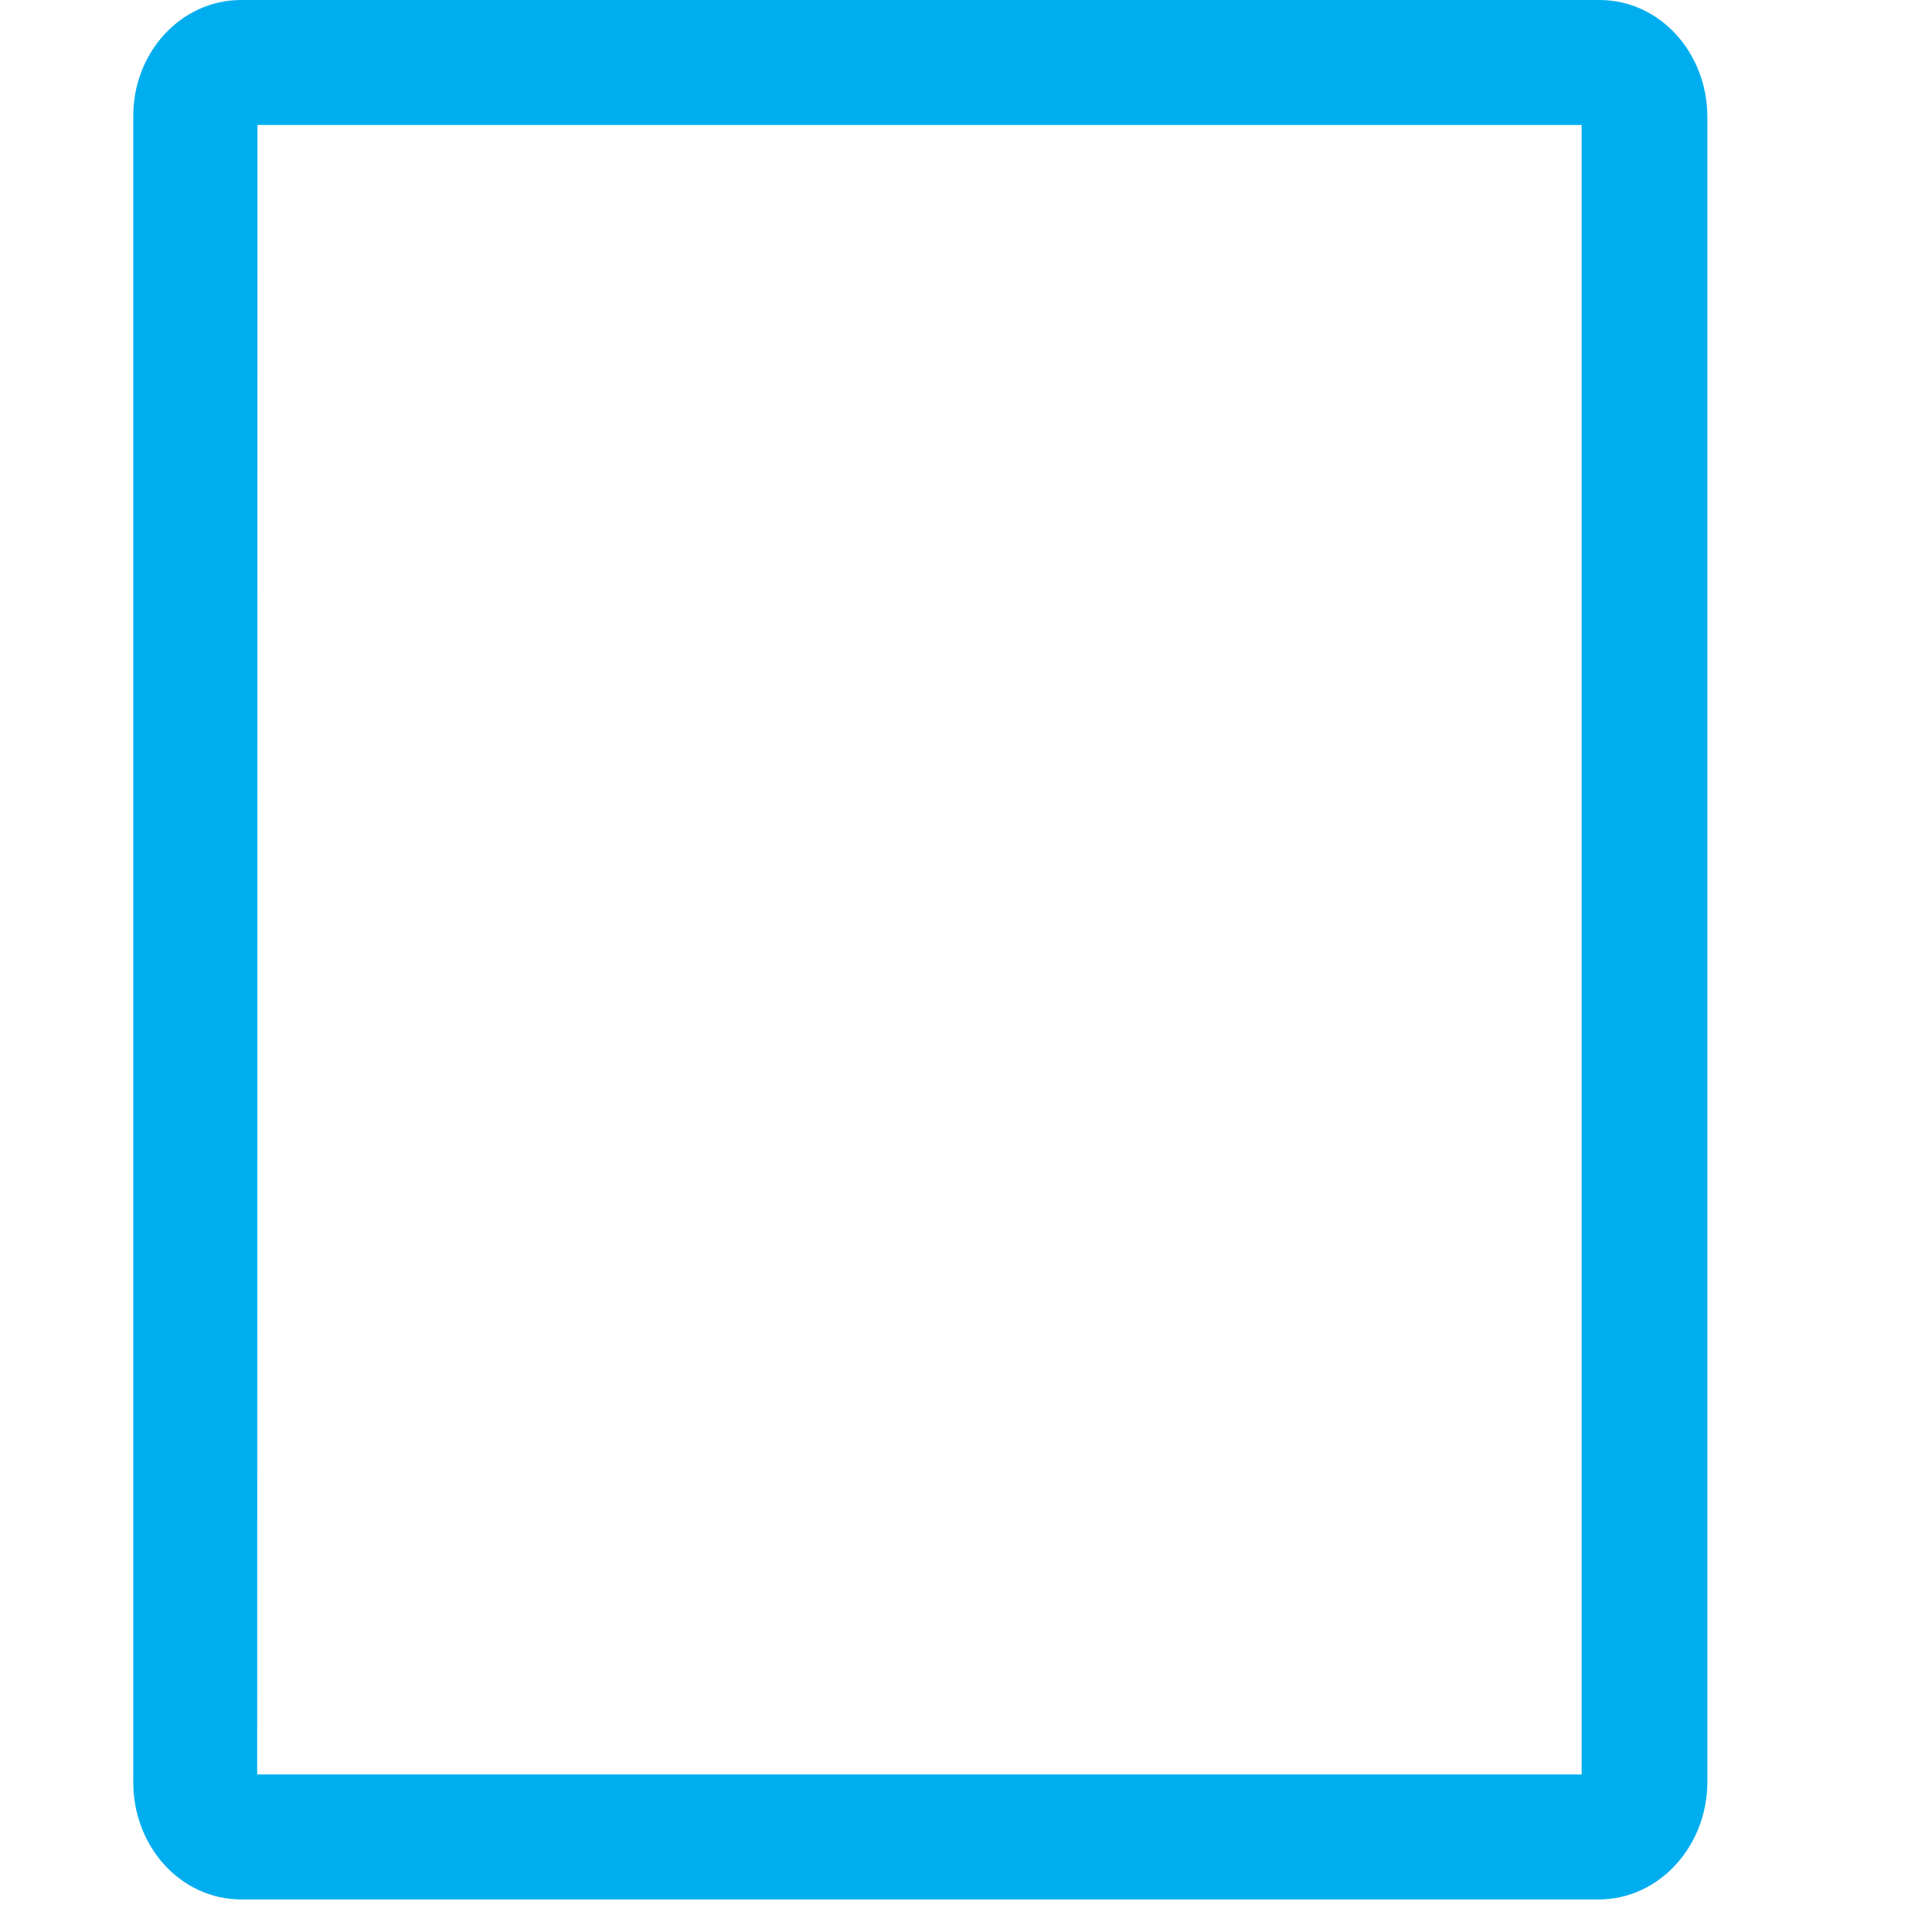
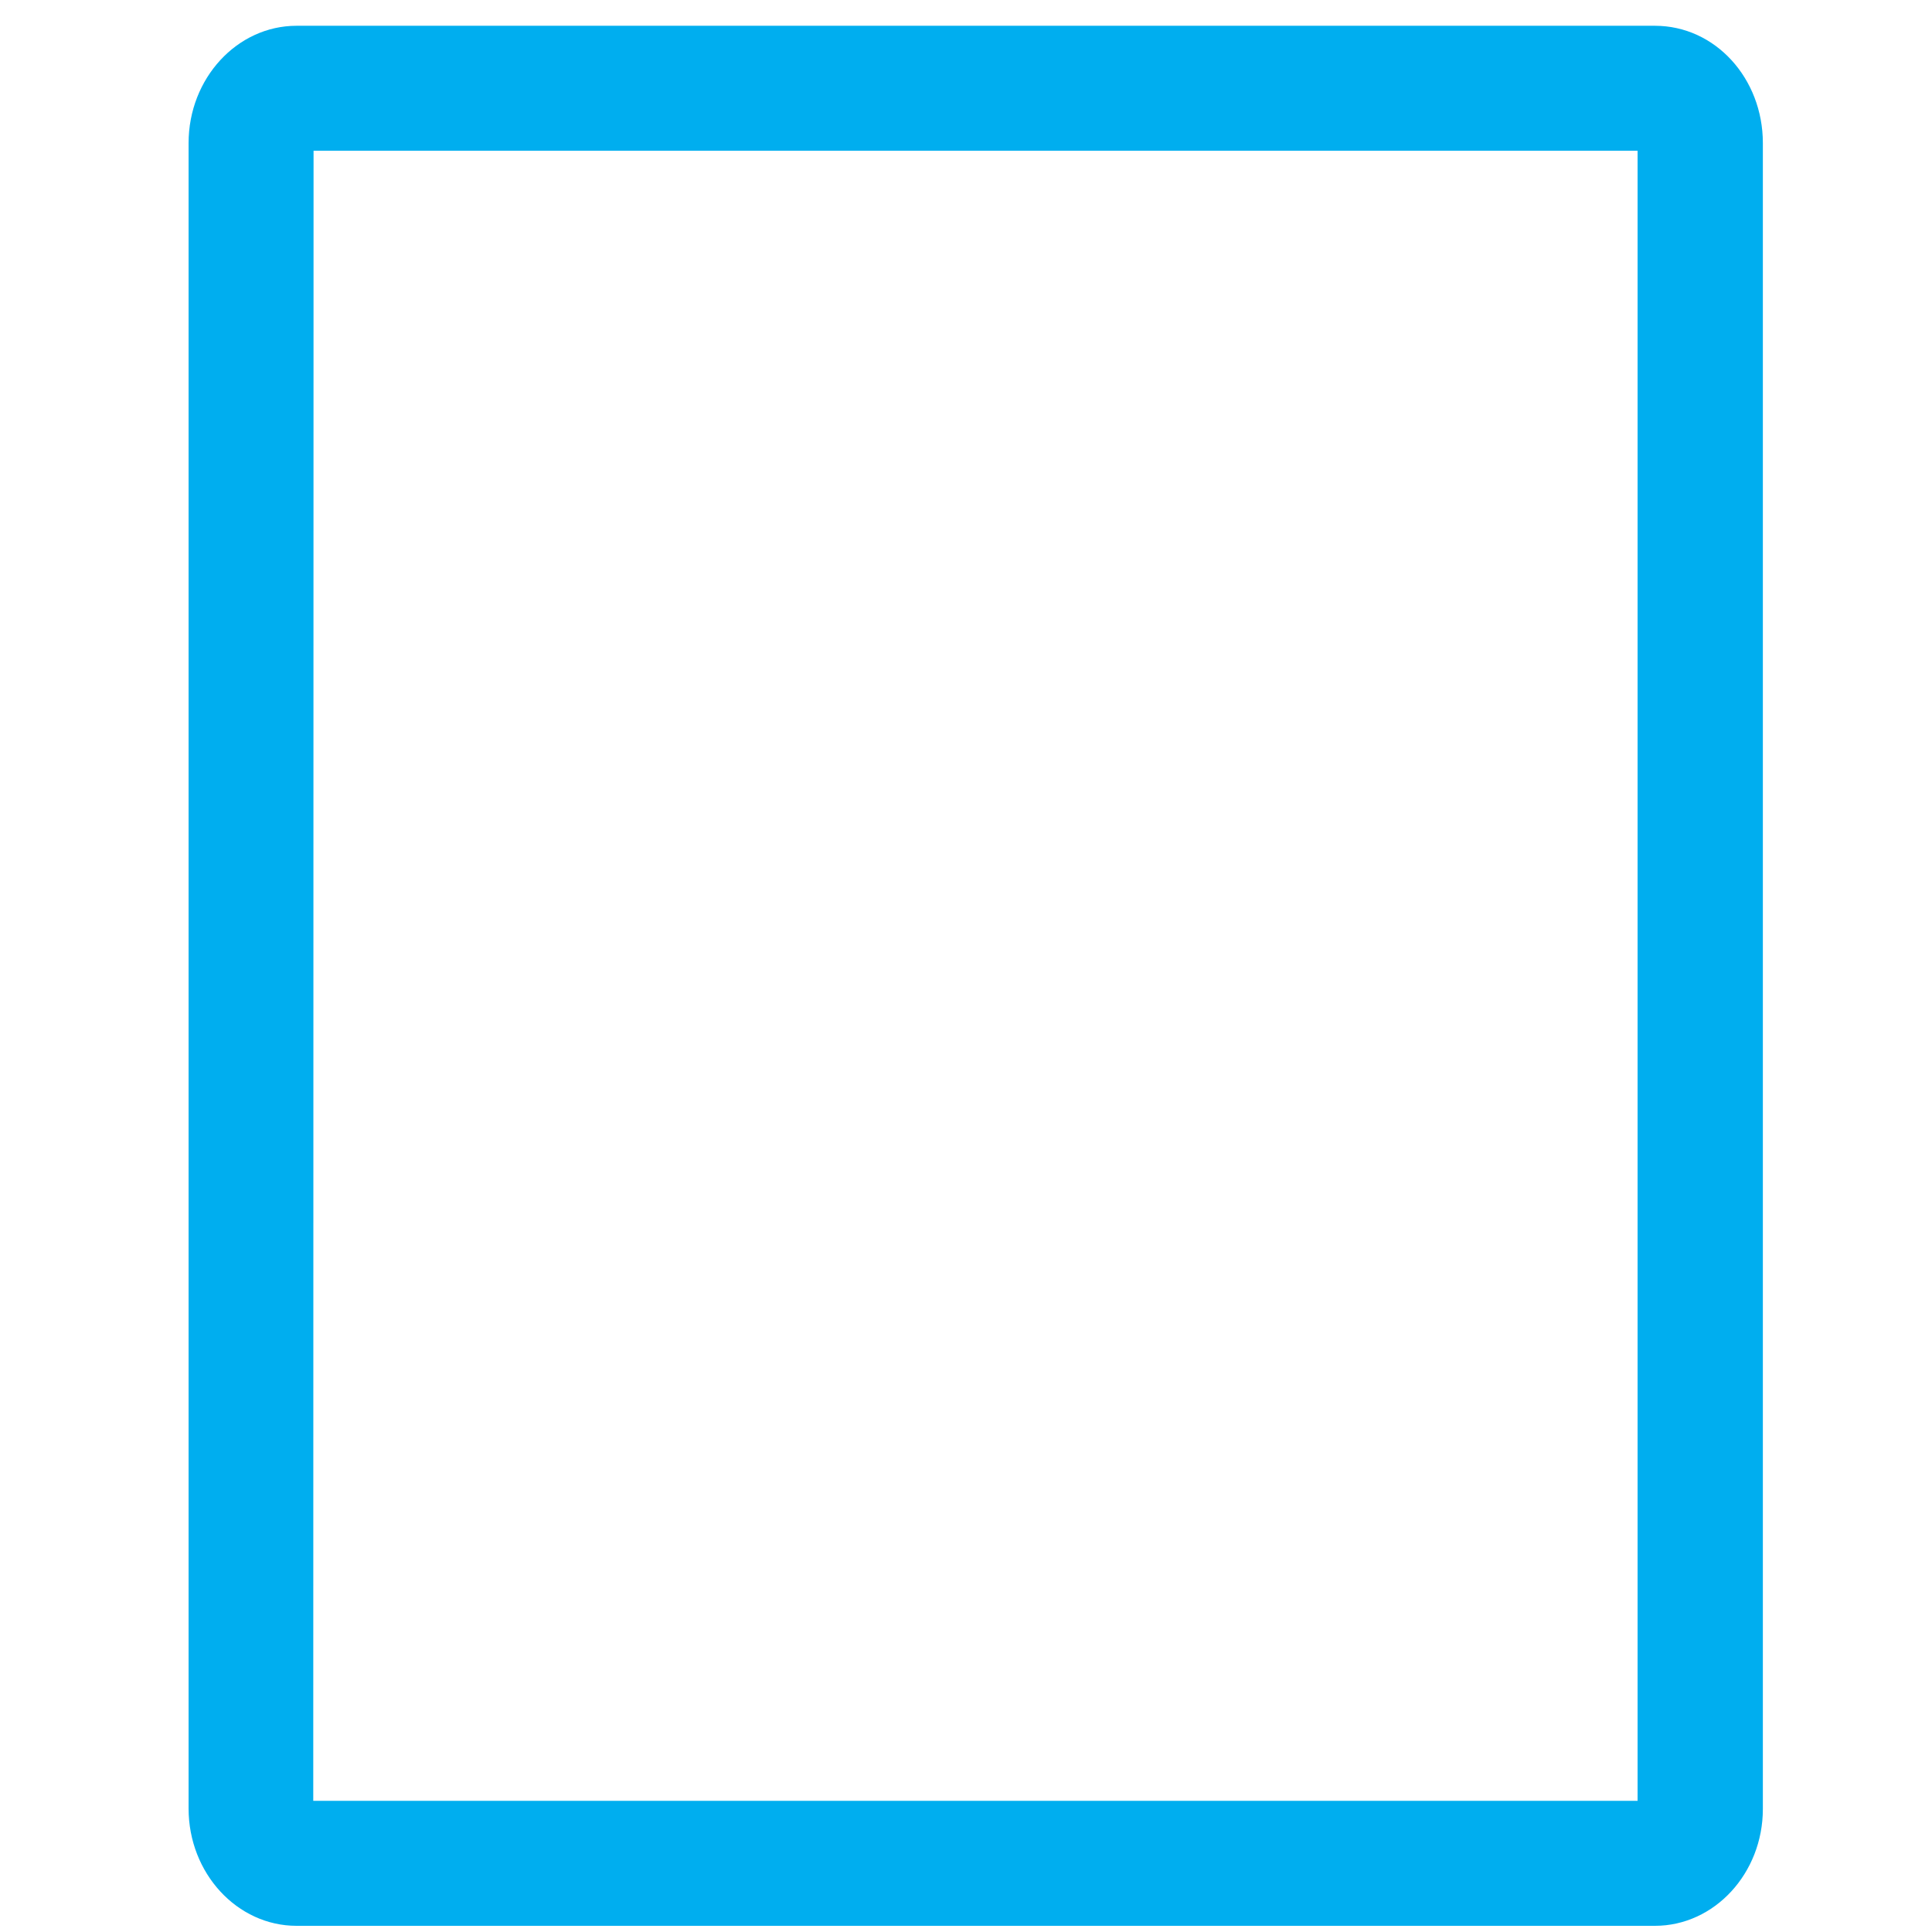
<svg xmlns="http://www.w3.org/2000/svg" id="Layer_1" data-name="Layer 1" viewBox="0 0 128.16 128.16">
  <defs>
    <style>.cls-1{fill:#00aeef;}</style>
  </defs>
-   <path class="cls-1" d="M106.06,126H16c-4,0-7.16-3.49-7.16-7.78V7.78C8.8,3.49,12,0,16,0h90.1c4,0,7.16,3.49,7.16,7.78V118.26C113.22,122.55,110,126,106.06,126Zm-89-8.29h87.86V8.29H17.08Z" />
+   <path class="cls-1" d="M109.78,127.75H19.67c-3.94,0-7.16-3.49-7.16-7.78V9.49c0-4.29,3.22-7.78,7.16-7.78h90.11c4,0,7.16,3.49,7.16,7.78V120C116.94,124.26,113.73,127.75,109.78,127.75Zm-89-8.29h87.85V10H20.8Z" />
</svg>
